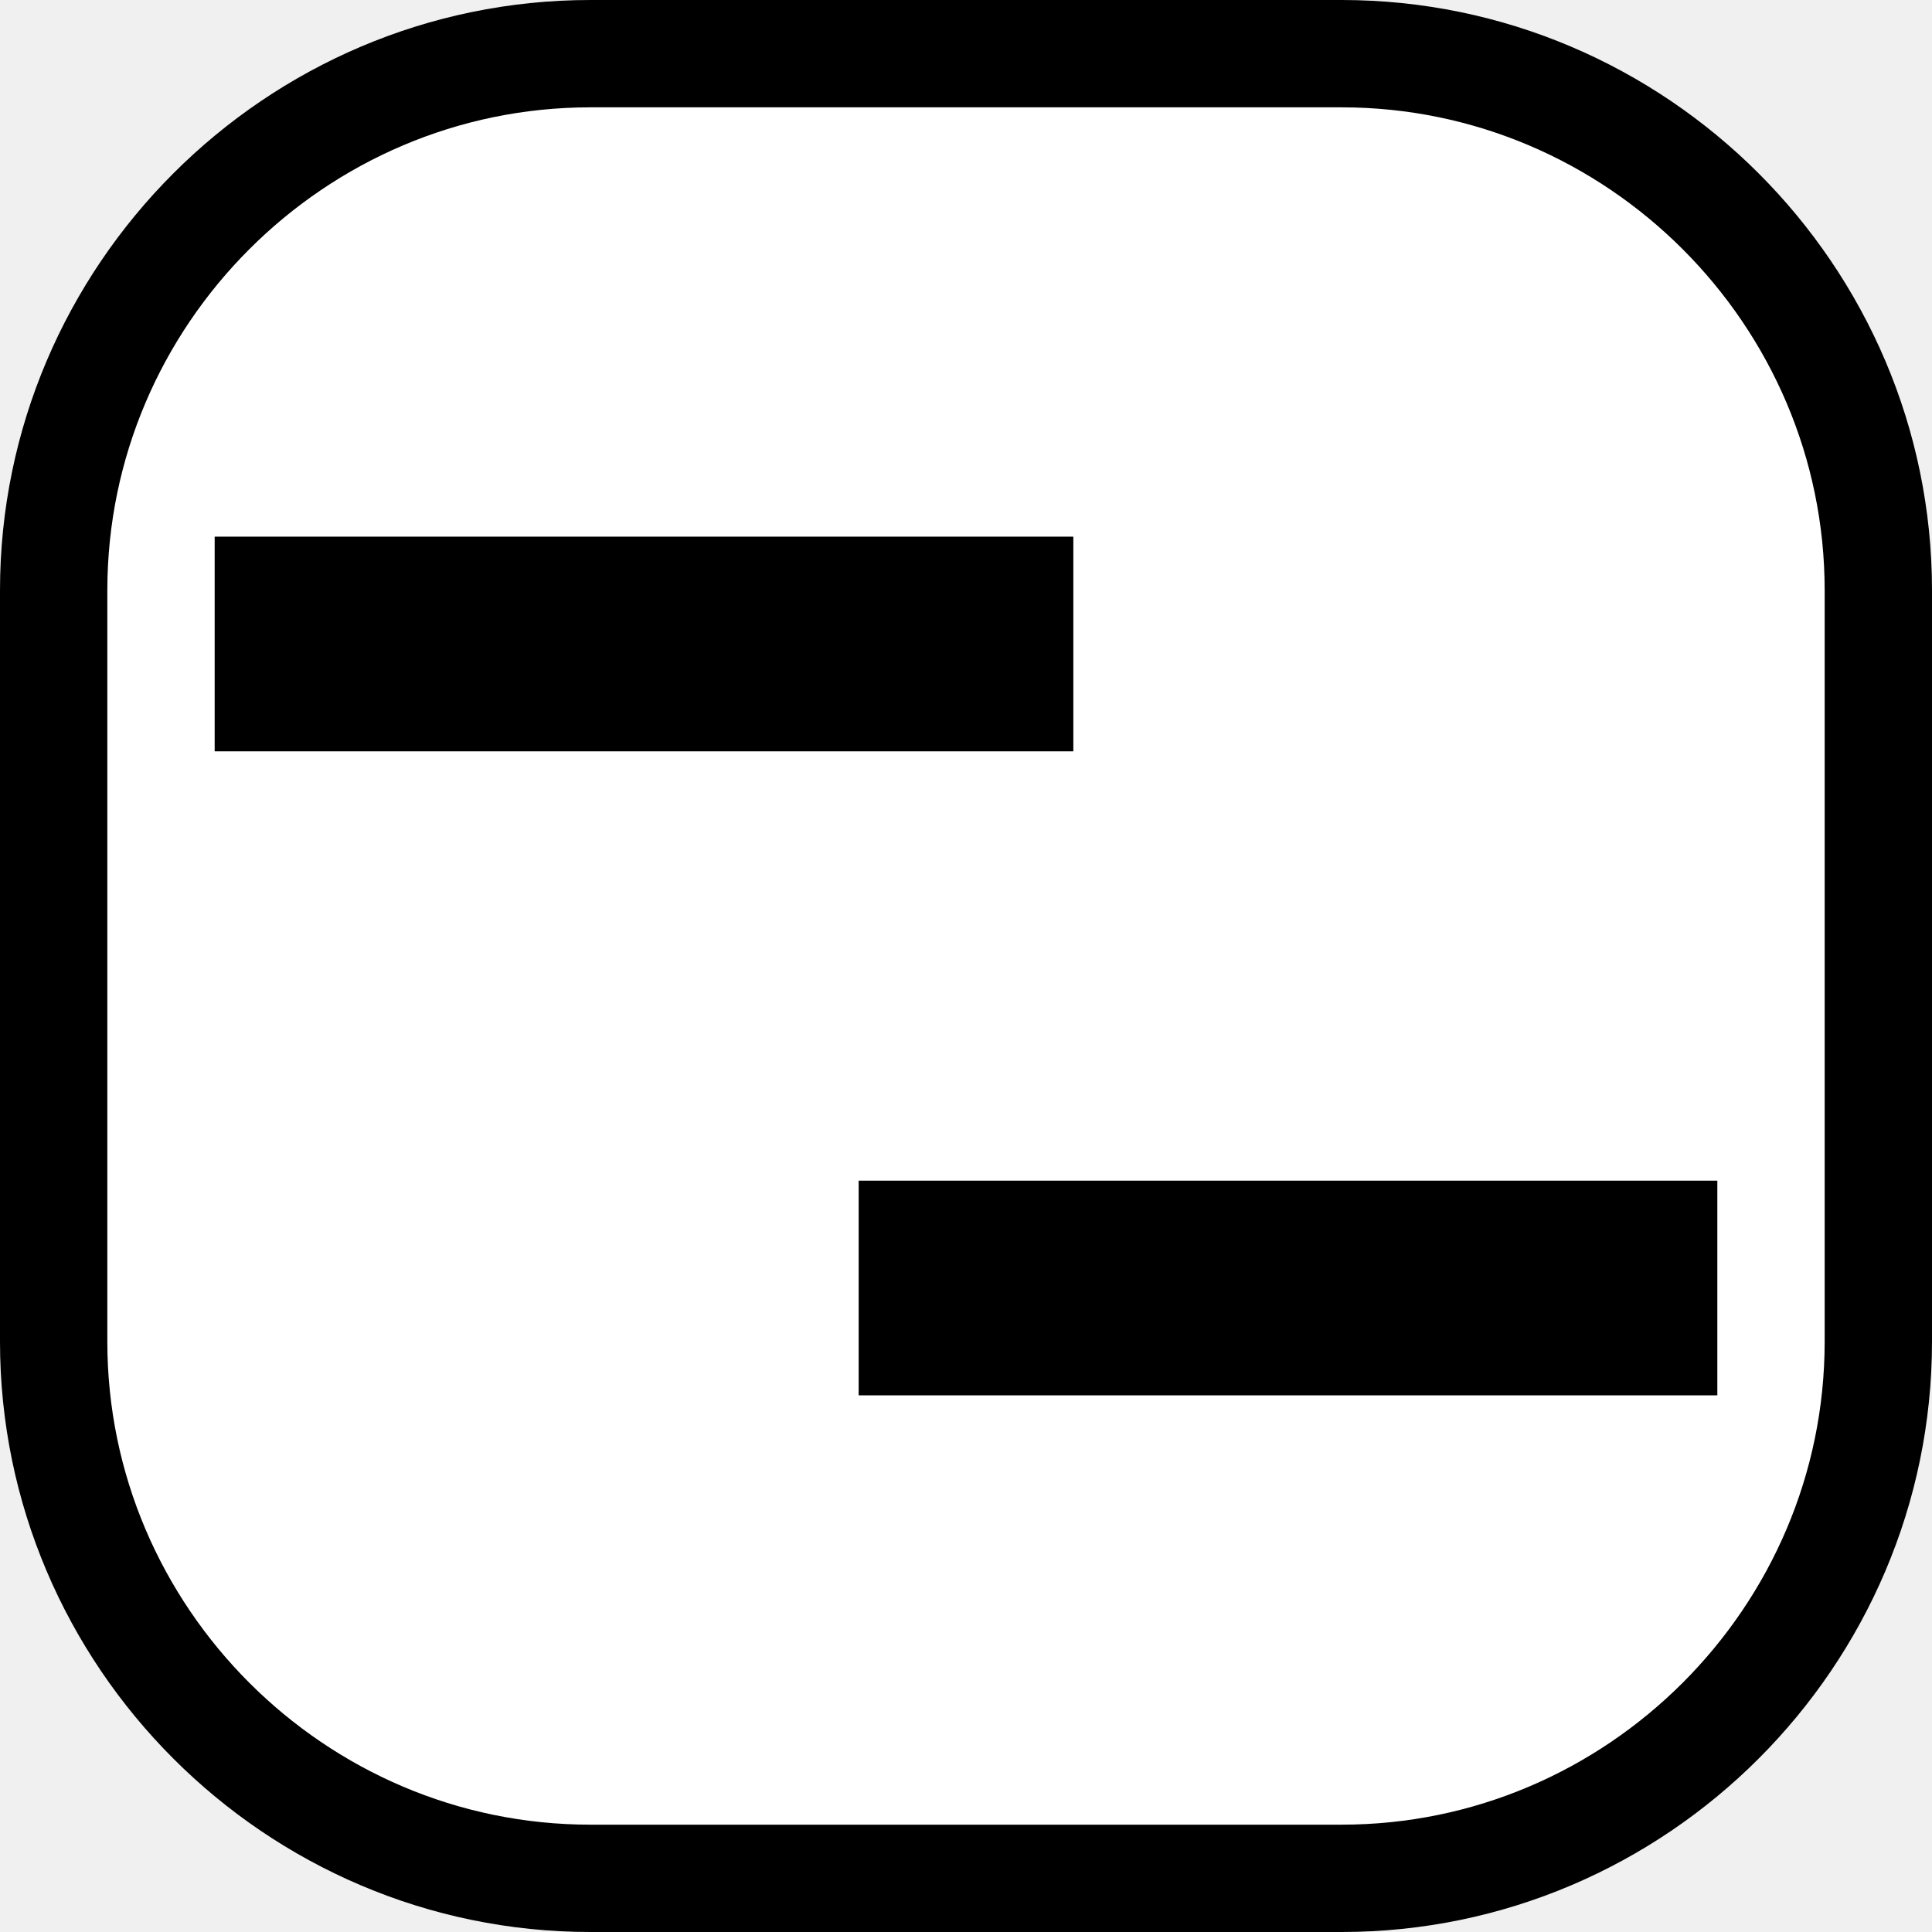
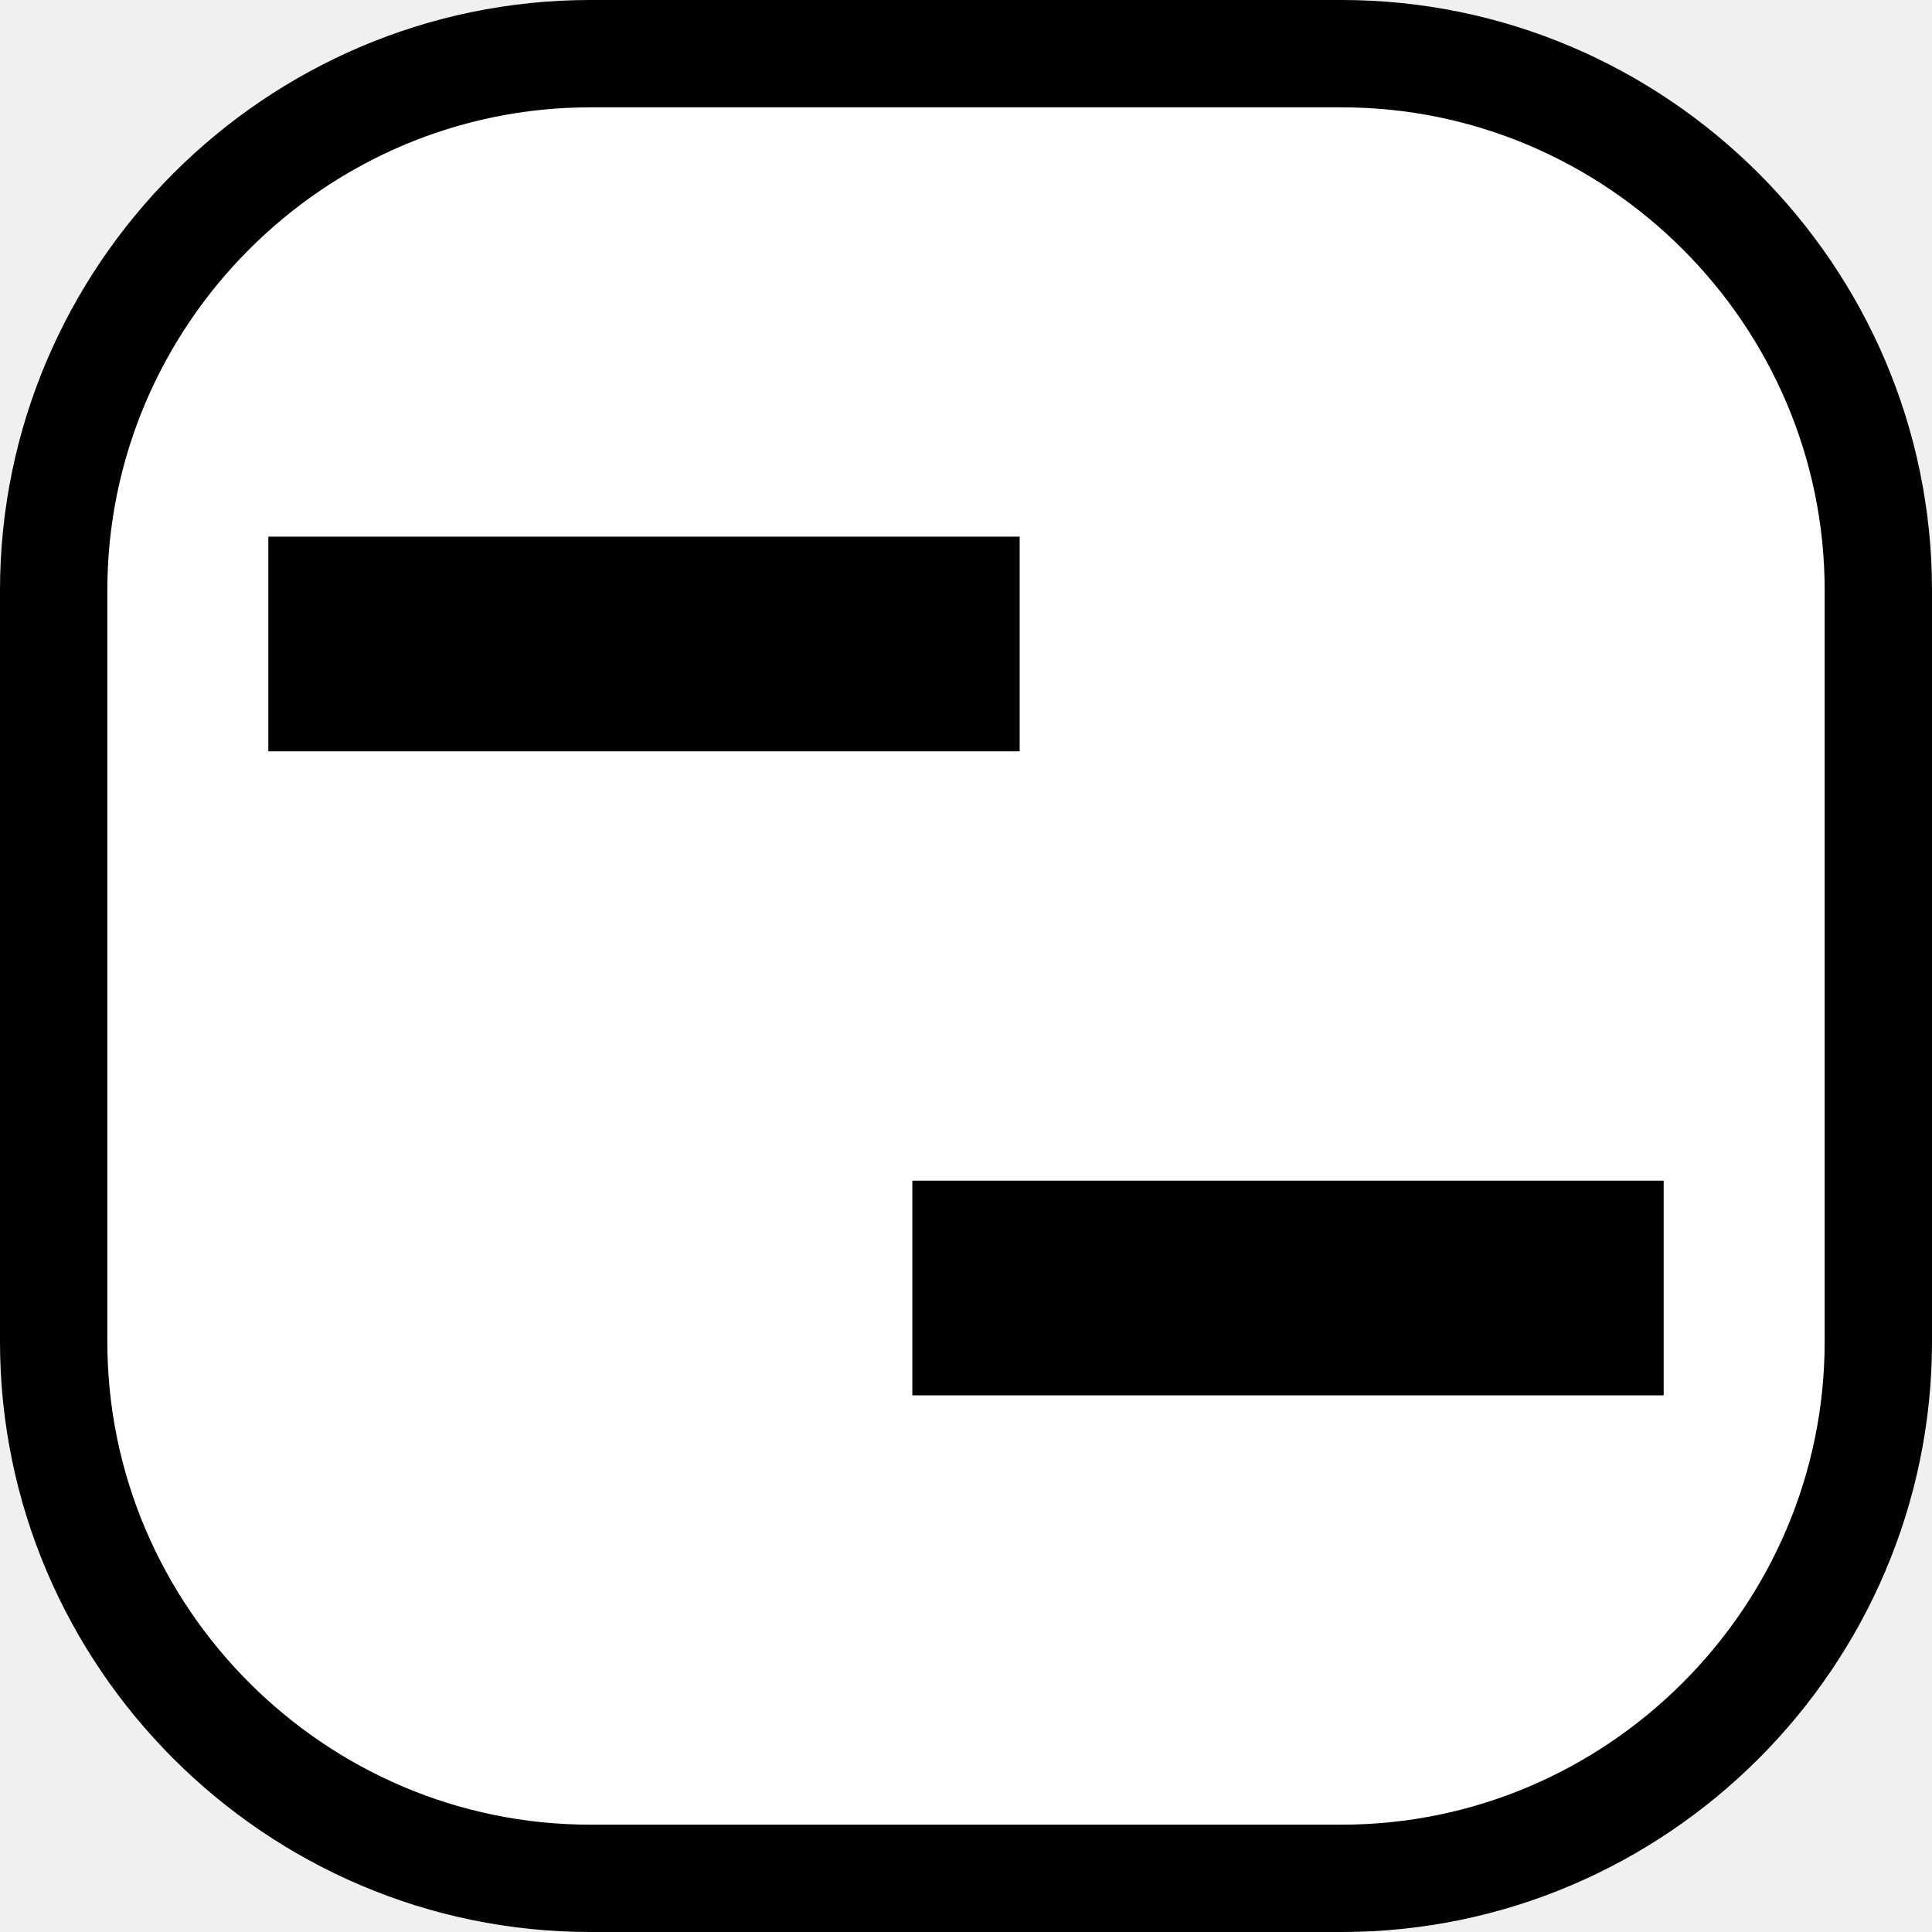
<svg xmlns="http://www.w3.org/2000/svg" version="1.1" x="0px" y="0px" width="18px" height="18px" viewBox="0 0 18 18" enable-background="new 0 0 18 18" xml:space="preserve">
  <defs>
</defs>
  <g>
    <path fill="#FFFFFF" d="M17.5,12.5c0,2.75-2.25,5-5,5h-7c-2.75,0-5-2.25-5-5v-7c0-2.75,2.25-5,5-5h7c2.75,0,5,2.25,5,5V12.5z" />
    <path fill="none" stroke="#000000" d="M17.5,12.5c0,2.75-2.25,5-5,5h-7c-2.75,0-5-2.25-5-5v-7c0-2.75,2.25-5,5-5h7   c2.75,0,5,2.25,5,5V12.5z" />
  </g>
-   <line fill="none" stroke="#000000" stroke-width="2" x1="2" y1="6" x2="10" y2="6" />
-   <line fill="none" stroke="#000000" stroke-width="2" x1="8" y1="12" x2="16" y2="12" />
+   <line fill="none" stroke="#000000" stroke-width="2" x1="2.5" y1="6" x2="9.5" y2="6" />
+   <line fill="none" stroke="#000000" stroke-width="2" x1="8.5" y1="12" x2="15.5" y2="12" />
</svg>
